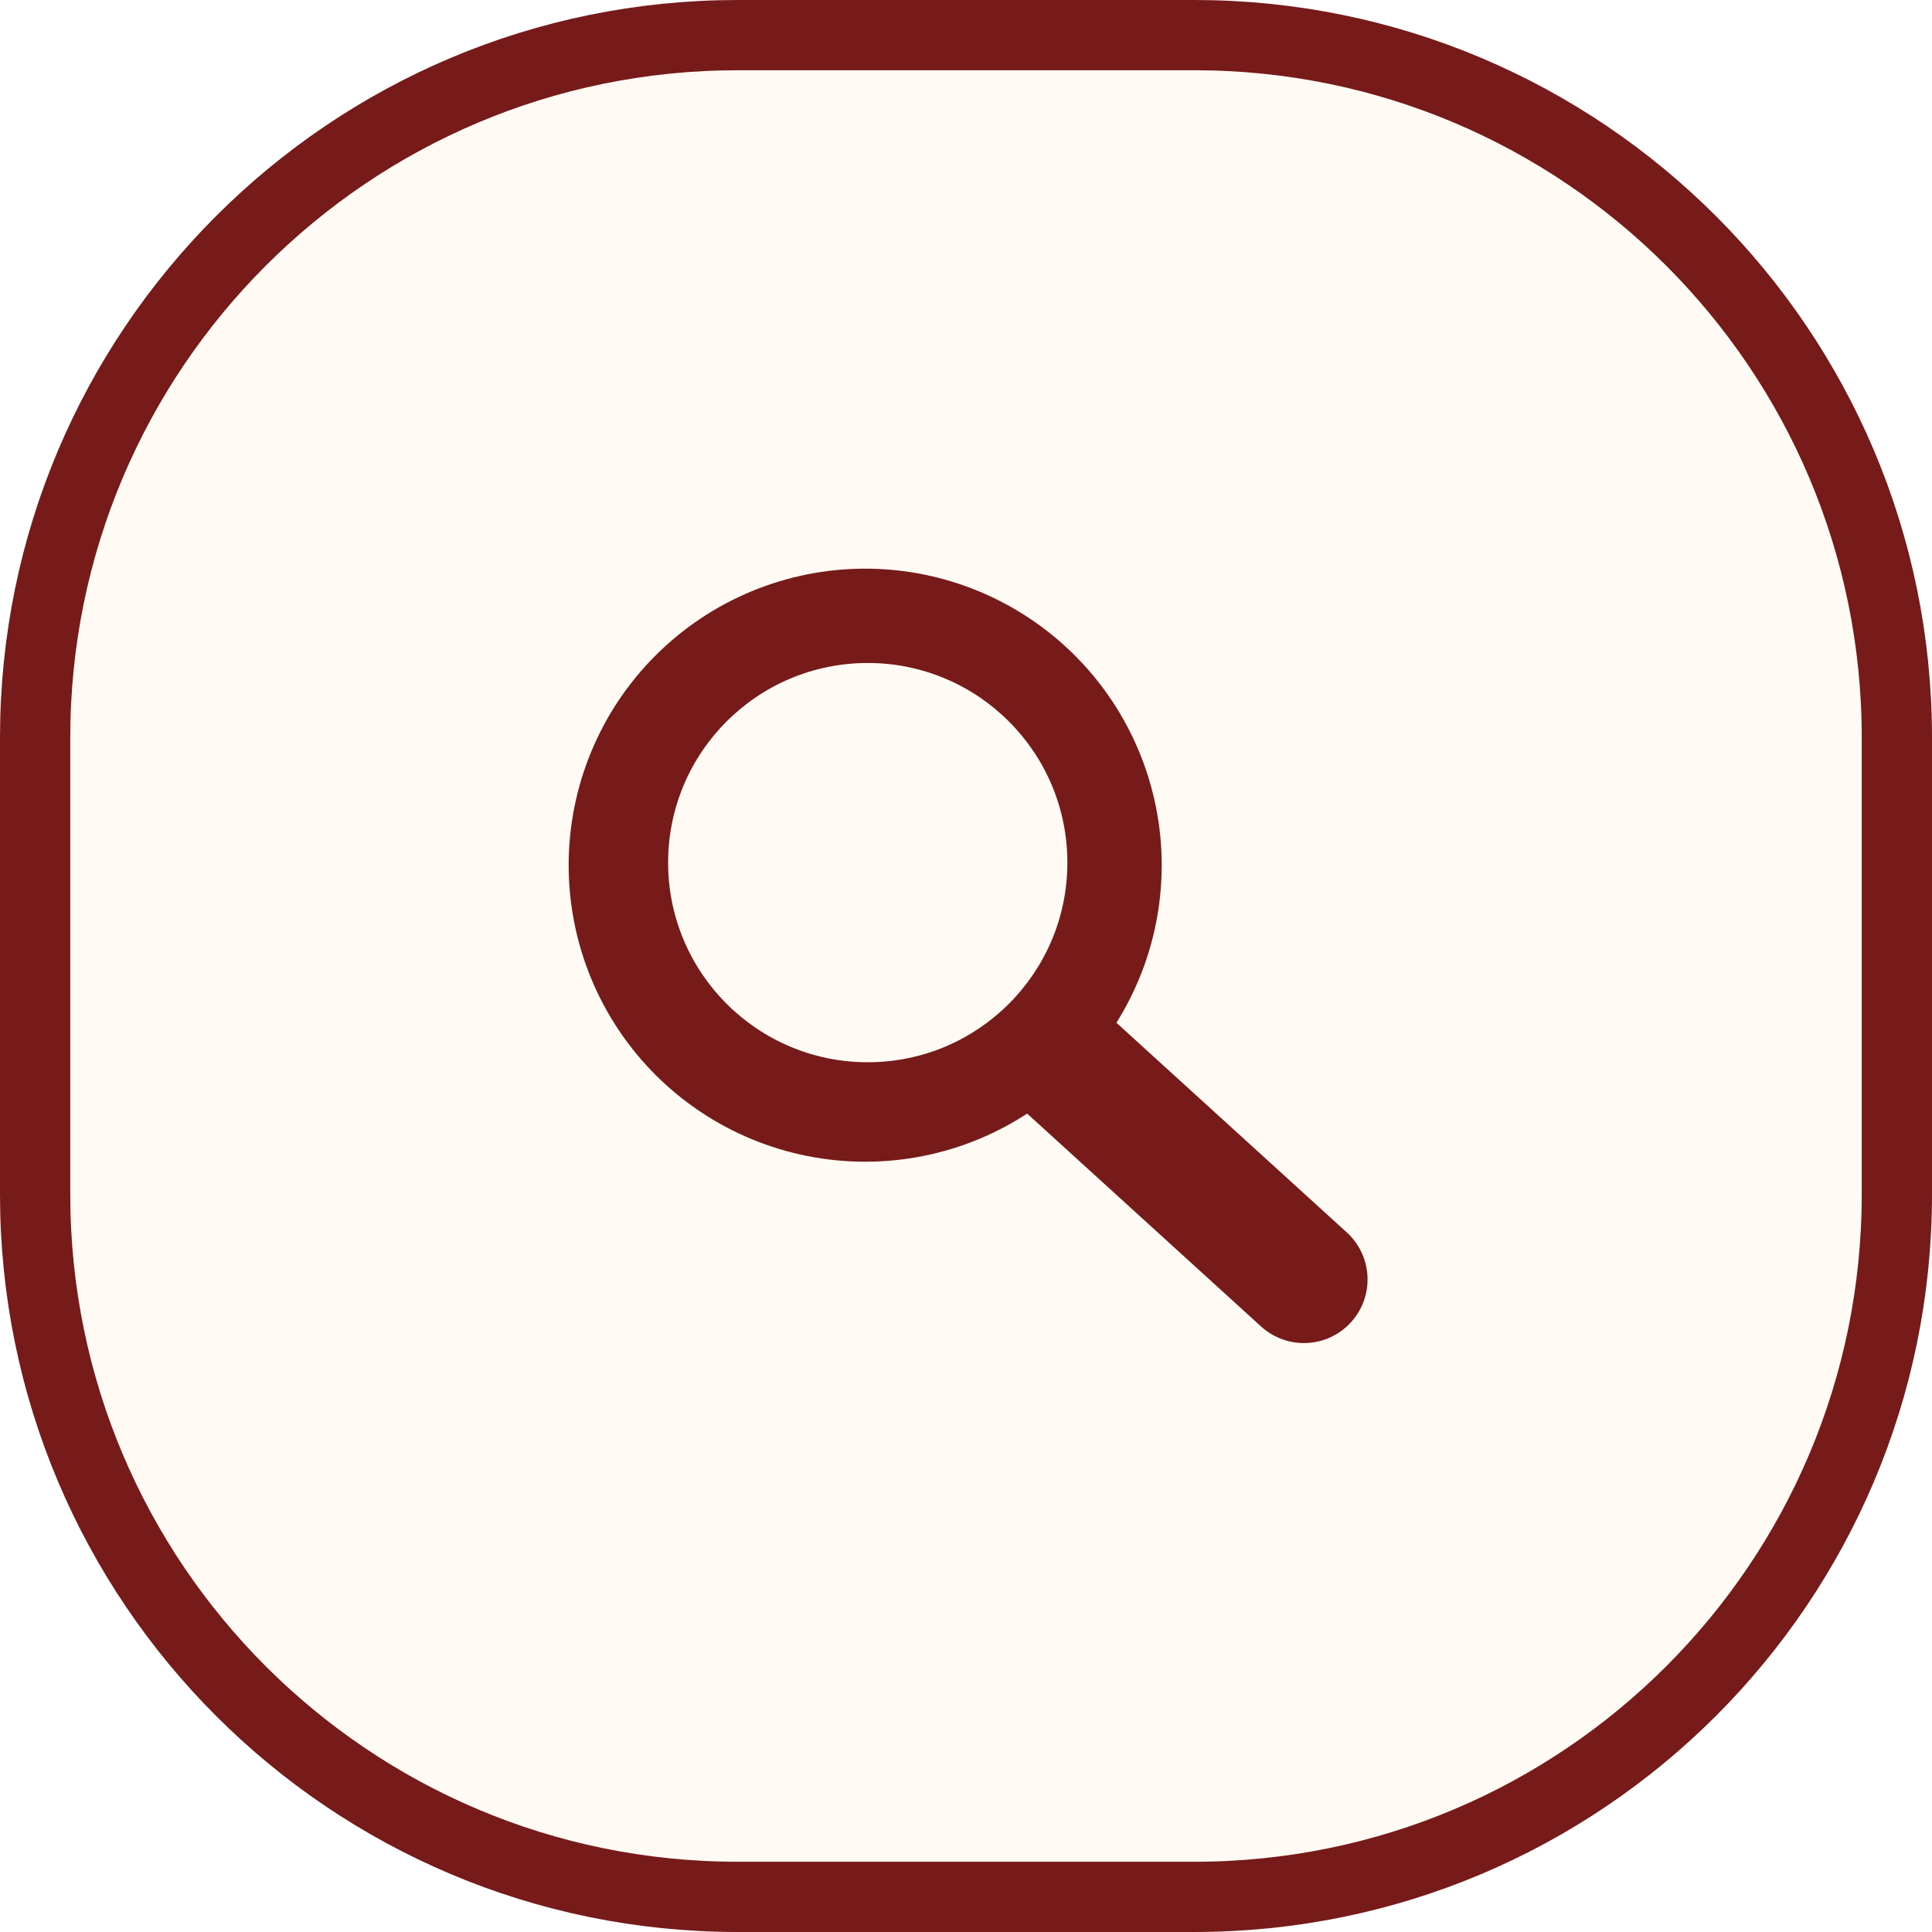
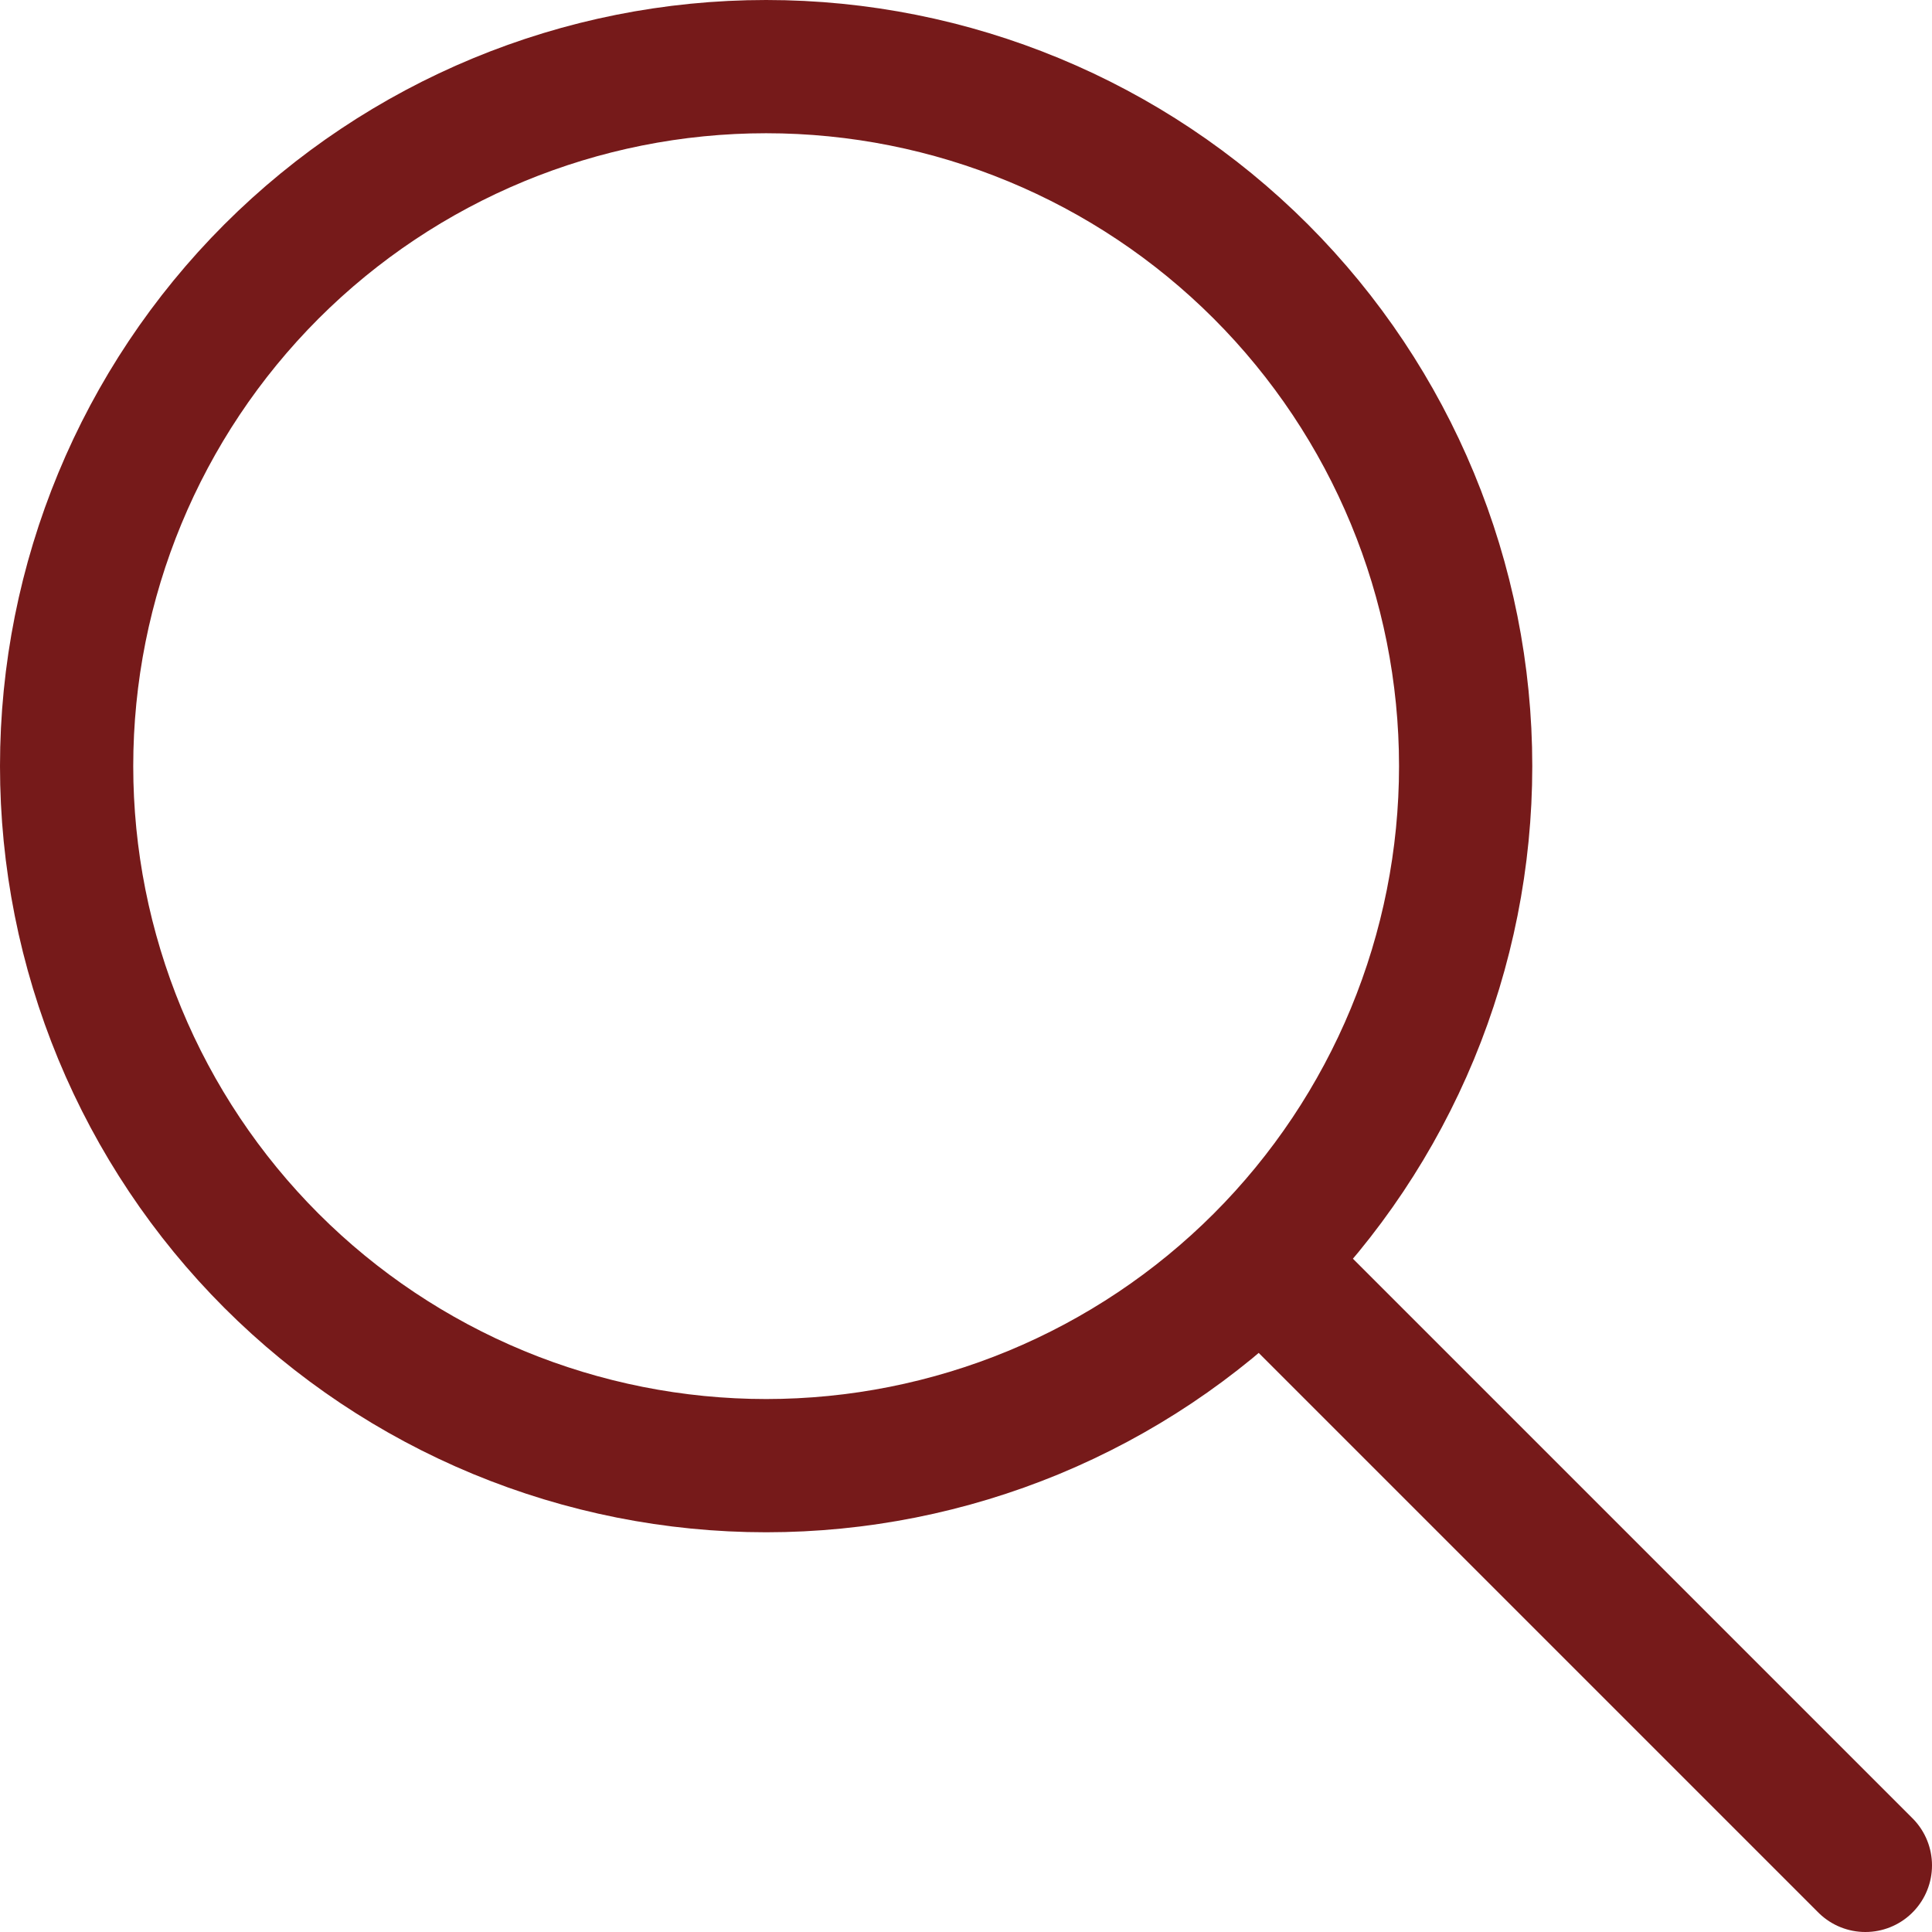
- <svg xmlns="http://www.w3.org/2000/svg" width="55" height="55" viewBox="0 0 55 55" fill="none">
-   <rect x="1" y="1" width="53" height="53" rx="20" fill="#FFFBF4" stroke="#761A1A" stroke-width="2" />
-   <path d="M37.12 36.423L29.366 29.366ZM31.26 24.63C31.26 25.501 31.089 26.363 30.756 27.168C30.423 27.972 29.934 28.703 29.319 29.319C28.703 29.934 27.972 30.423 27.168 30.756C26.363 31.089 25.501 31.26 24.63 31.26C23.759 31.26 22.897 31.089 22.093 30.756C21.288 30.423 20.558 29.934 19.942 29.319C19.326 28.703 18.838 27.972 18.505 27.168C18.172 26.363 18 25.501 18 24.63C18 22.872 18.698 21.185 19.942 19.942C21.185 18.698 22.872 18 24.63 18C26.389 18 28.075 18.698 29.319 19.942C30.562 21.185 31.26 22.872 31.26 24.63Z" fill="#761A1A" />
-   <path d="M37.12 36.423L29.366 29.366M31.26 24.63C31.26 25.501 31.089 26.363 30.756 27.168C30.423 27.972 29.934 28.703 29.319 29.319C28.703 29.934 27.972 30.423 27.168 30.756C26.363 31.089 25.501 31.26 24.63 31.26C23.759 31.26 22.897 31.089 22.093 30.756C21.288 30.423 20.558 29.934 19.942 29.319C19.326 28.703 18.838 27.972 18.505 27.168C18.172 26.363 18 25.501 18 24.63C18 22.872 18.698 21.185 19.942 19.942C21.185 18.698 22.872 18 24.63 18C26.389 18 28.075 18.698 29.319 19.942C30.562 21.185 31.26 22.872 31.26 24.63Z" stroke="#761A1A" stroke-width="3.623" stroke-linecap="round" stroke-linejoin="round" />
-   <circle cx="24.703" cy="24.557" r="5.683" fill="#FFFBF4" />
+ <svg xmlns="http://www.w3.org/2000/svg" width="29" height="29" viewBox="0 0 29 29" fill="none">
+   <path d="M28 28L19 19M22 11.5C22 12.879 21.728 14.244 21.201 15.518C20.673 16.792 19.9 17.95 18.925 18.925C17.95 19.9 16.792 20.673 15.518 21.201C14.244 21.728 12.879 22 11.5 22C10.121 22 8.756 21.728 7.482 21.201C6.208 20.673 5.05 19.9 4.075 18.925C3.1 17.95 2.327 16.792 1.799 15.518C1.272 14.244 1 12.879 1 11.5C1 8.715 2.106 6.045 4.075 4.075C6.045 2.106 8.715 1 11.5 1C14.285 1 16.956 2.106 18.925 4.075C20.894 6.045 22 8.715 22 11.5Z" stroke="#761A1A" stroke-width="2" stroke-linecap="round" stroke-linejoin="round" />
</svg>
